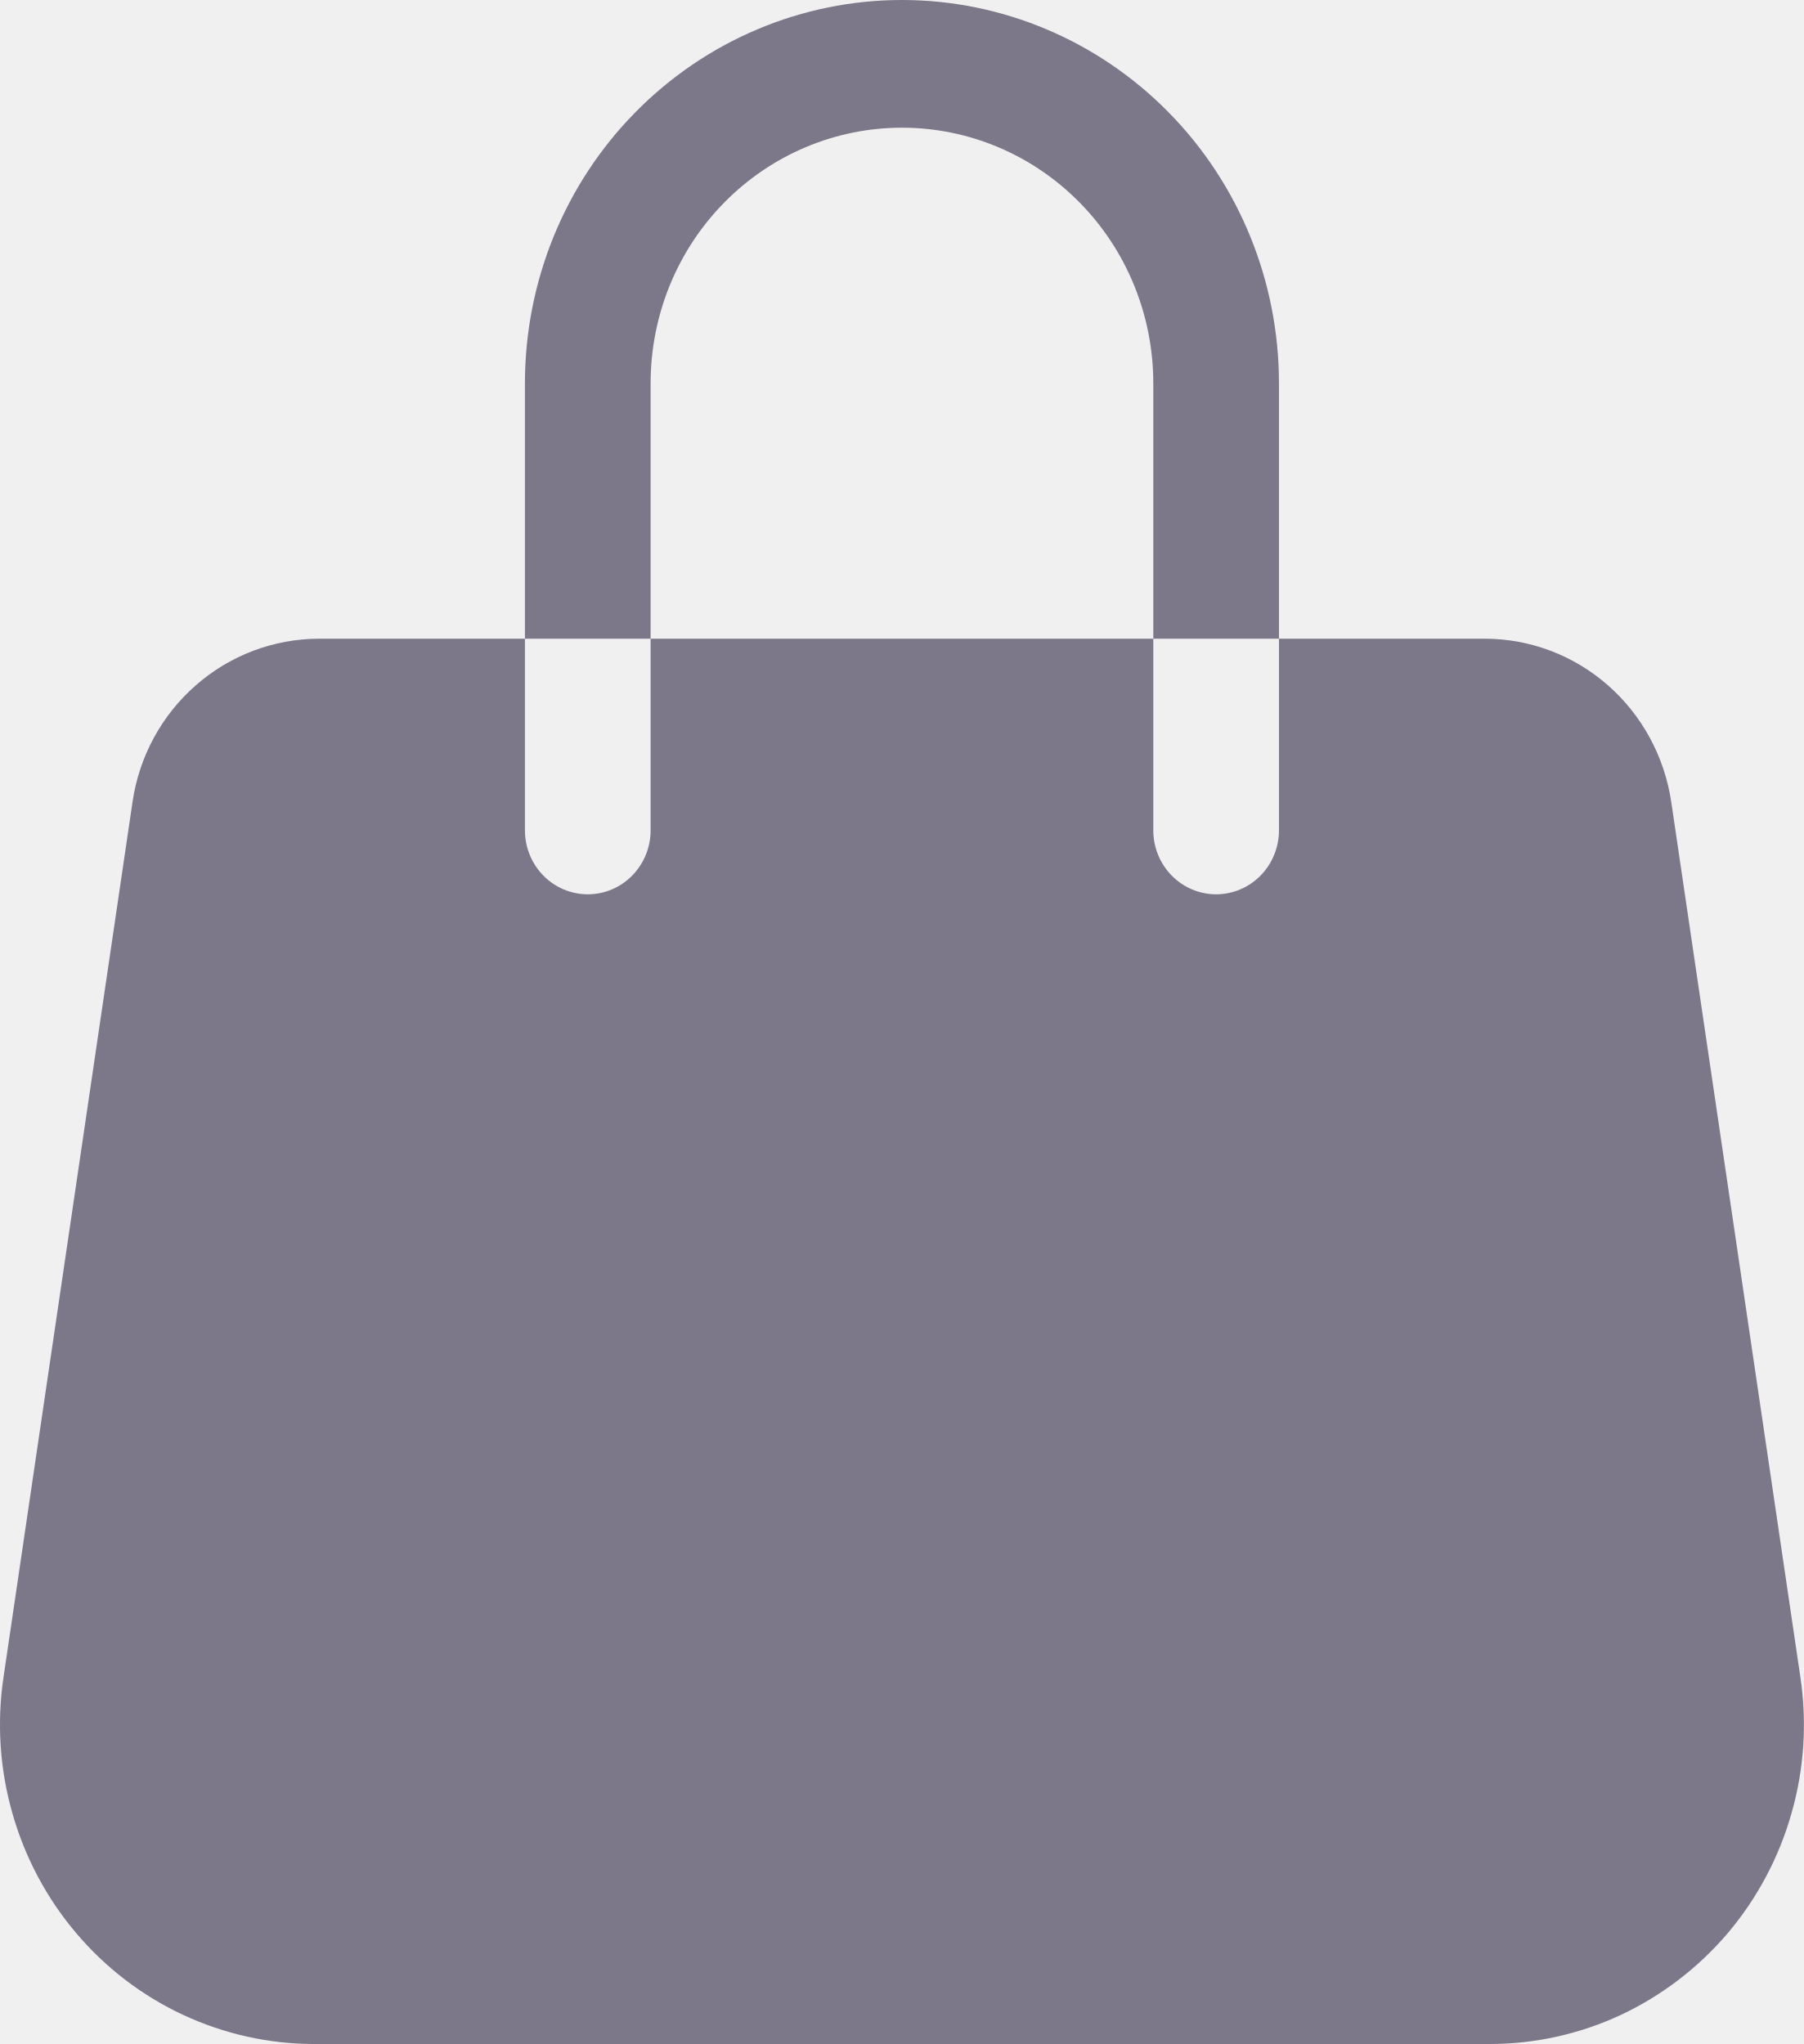
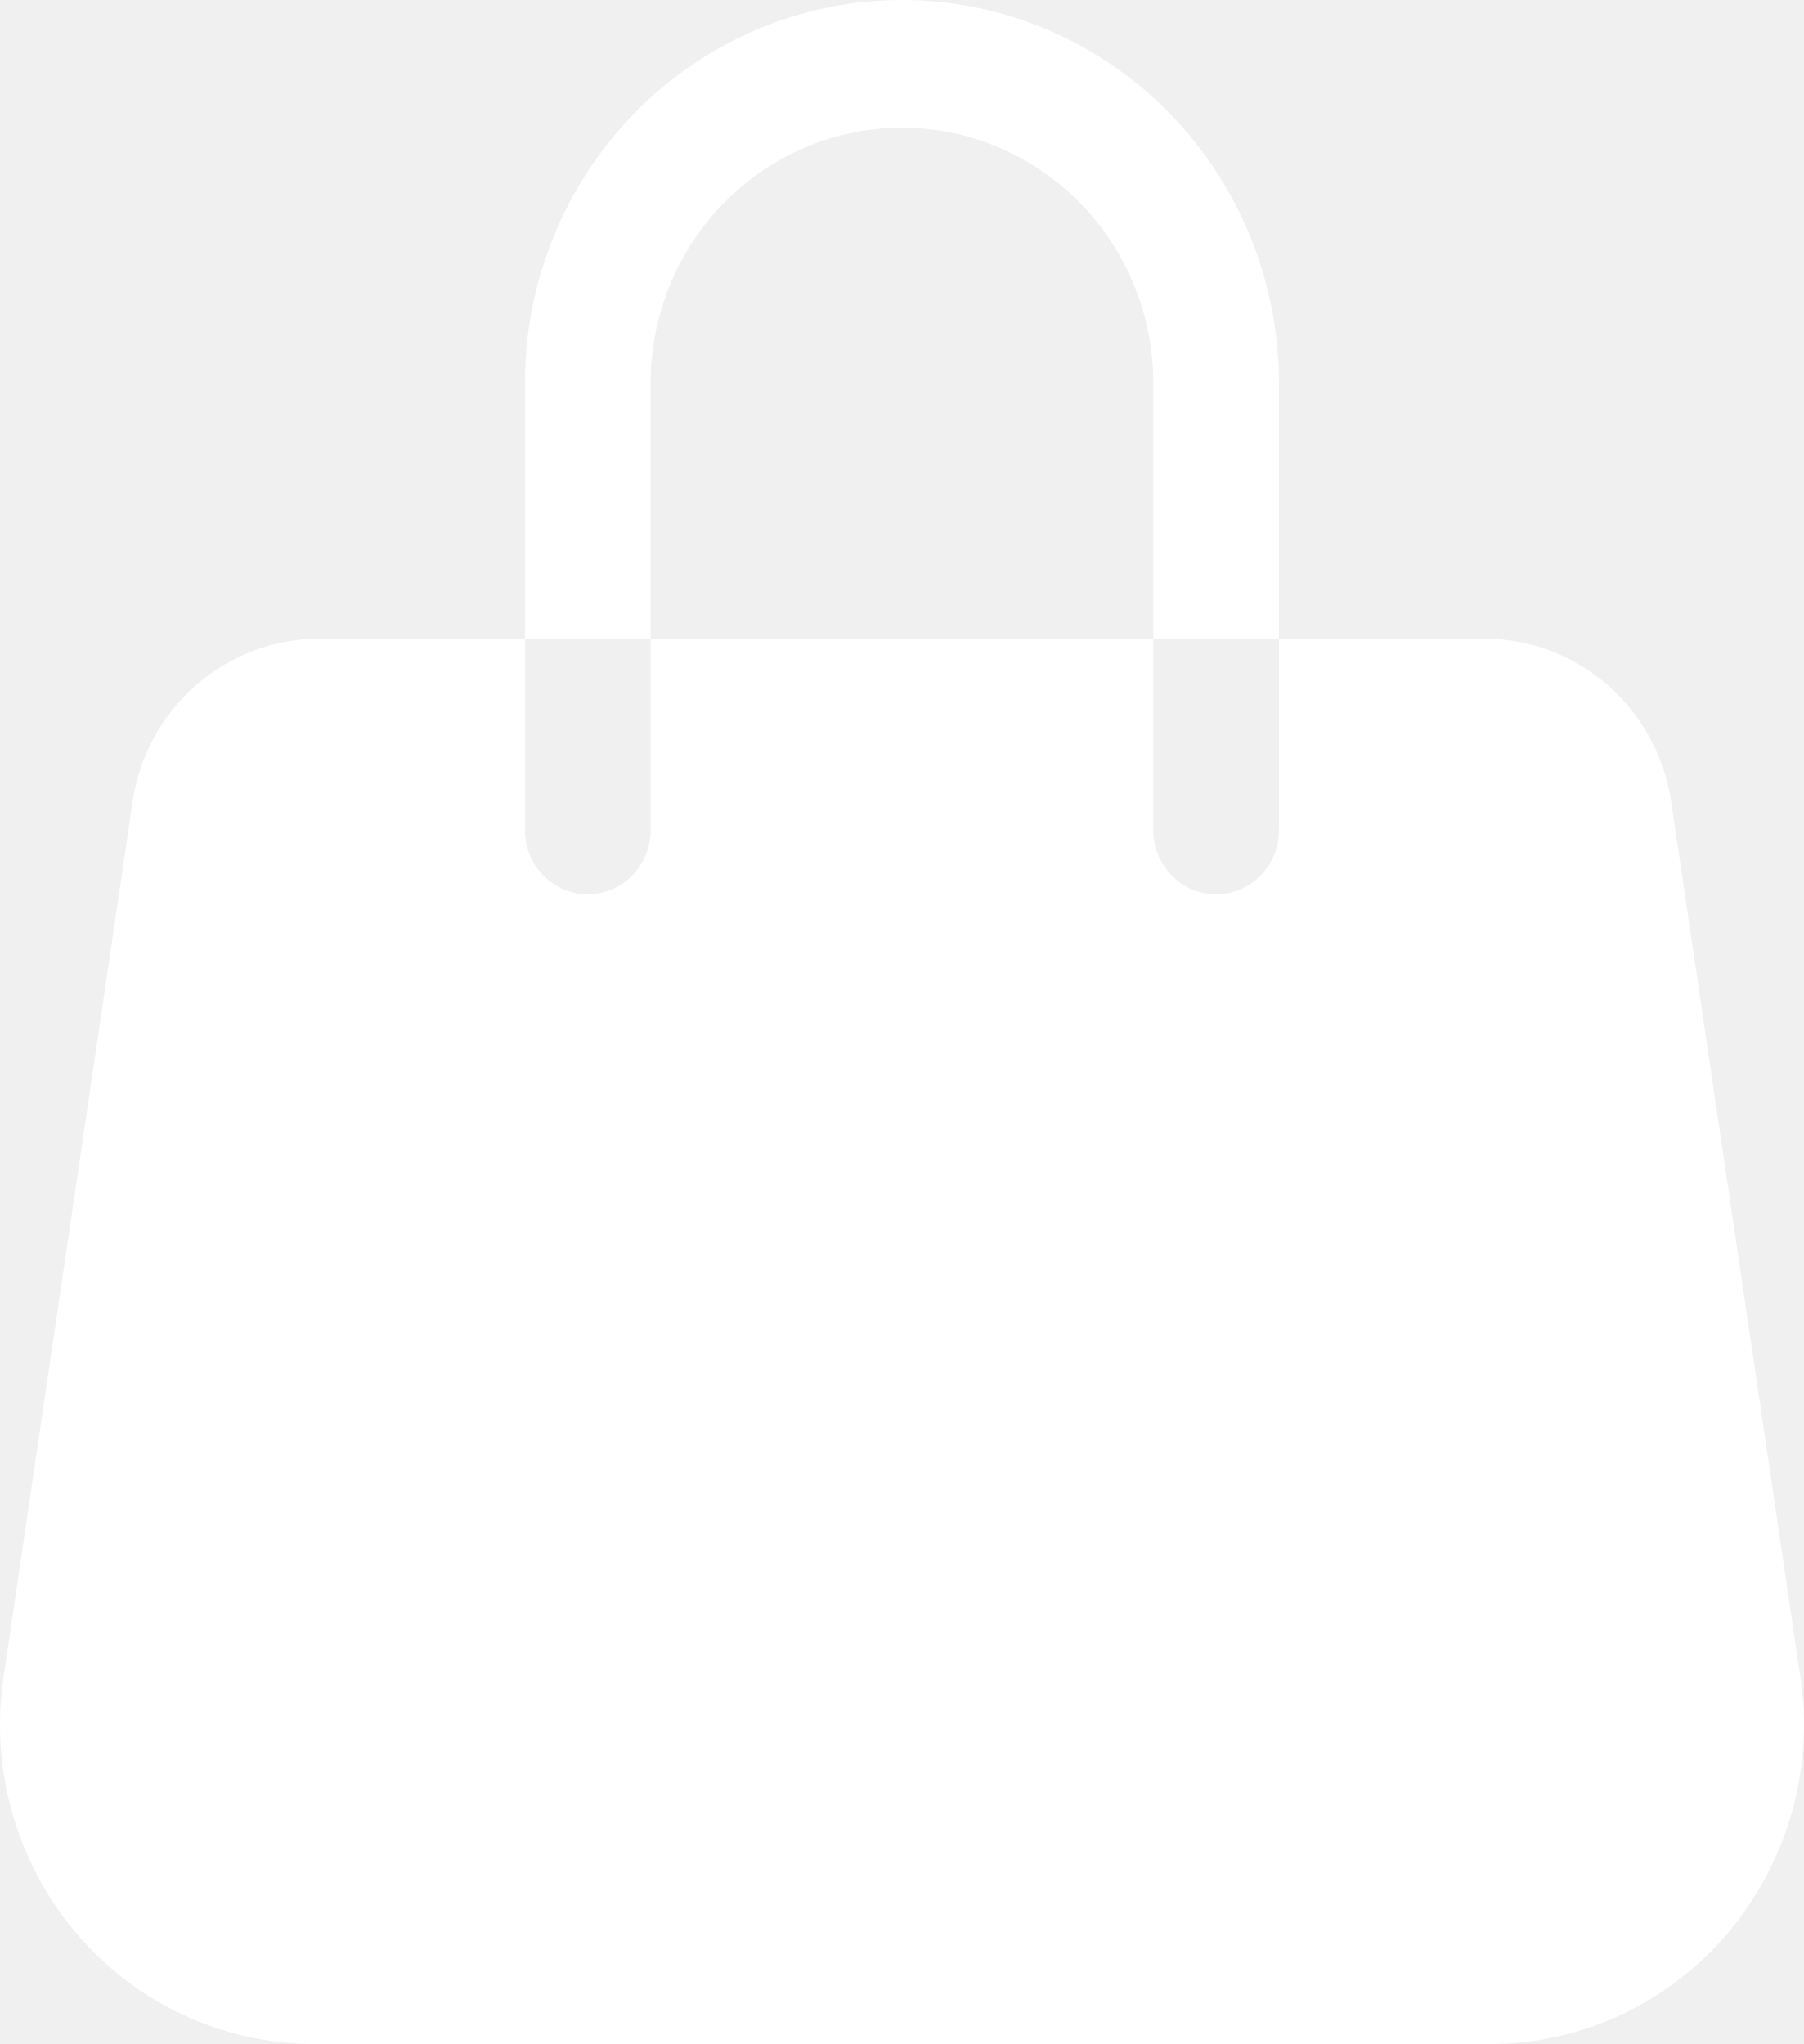
<svg xmlns="http://www.w3.org/2000/svg" width="15" height="17" viewBox="0 0 15 17" fill="none">
-   <path d="M7.5 1.062C6.946 1.062 6.414 1.286 6.022 1.685C5.63 2.083 5.41 2.624 5.41 3.188V5.312H4.365V3.188C4.365 2.342 4.695 1.531 5.283 0.934C5.871 0.336 6.669 0 7.5 0C8.331 0 9.129 0.336 9.717 0.934C10.305 1.531 10.635 2.342 10.635 3.188V5.312H9.59V3.188C9.59 2.624 9.37 2.083 8.978 1.685C8.586 1.286 8.054 1.062 7.5 1.062ZM4.365 5.312H2.652C2.276 5.313 1.913 5.45 1.629 5.699C1.344 5.948 1.157 6.292 1.102 6.67L0.029 13.951C-0.027 14.328 -0.002 14.714 0.103 15.081C0.207 15.448 0.388 15.788 0.633 16.077C0.878 16.367 1.182 16.599 1.523 16.758C1.865 16.917 2.236 17 2.611 17H12.387C12.763 17 13.134 16.918 13.476 16.759C13.817 16.599 14.121 16.367 14.367 16.078C14.612 15.788 14.793 15.448 14.897 15.081C15.002 14.714 15.027 14.329 14.971 13.951L13.897 6.67C13.841 6.293 13.654 5.948 13.37 5.699C13.086 5.45 12.724 5.313 12.348 5.312H10.635V6.906C10.635 7.047 10.58 7.182 10.482 7.282C10.384 7.382 10.251 7.438 10.112 7.438C9.974 7.438 9.841 7.382 9.743 7.282C9.645 7.182 9.59 7.047 9.59 6.906V5.312H5.41V6.906C5.41 7.047 5.355 7.182 5.257 7.282C5.159 7.382 5.026 7.438 4.888 7.438C4.749 7.438 4.616 7.382 4.518 7.282C4.42 7.182 4.365 7.047 4.365 6.906V5.312Z" fill="#7C788A" />
+   <path d="M7.5 1.062C6.946 1.062 6.414 1.286 6.022 1.685C5.63 2.083 5.41 2.624 5.41 3.188V5.312H4.365V3.188C4.365 2.342 4.695 1.531 5.283 0.934C5.871 0.336 6.669 0 7.5 0C8.331 0 9.129 0.336 9.717 0.934C10.305 1.531 10.635 2.342 10.635 3.188V5.312H9.59V3.188C9.59 2.624 9.37 2.083 8.978 1.685C8.586 1.286 8.054 1.062 7.5 1.062ZM4.365 5.312H2.652C2.276 5.313 1.913 5.45 1.629 5.699C1.344 5.948 1.157 6.292 1.102 6.67L0.029 13.951C-0.027 14.328 -0.002 14.714 0.103 15.081C0.207 15.448 0.388 15.788 0.633 16.077C0.878 16.367 1.182 16.599 1.523 16.758C1.865 16.917 2.236 17 2.611 17H12.387C12.763 17 13.134 16.918 13.476 16.759C13.817 16.599 14.121 16.367 14.367 16.078C14.612 15.788 14.793 15.448 14.897 15.081C15.002 14.714 15.027 14.329 14.971 13.951L13.897 6.67C13.841 6.293 13.654 5.948 13.37 5.699C13.086 5.45 12.724 5.313 12.348 5.312H10.635V6.906C10.635 7.047 10.58 7.182 10.482 7.282C10.384 7.382 10.251 7.438 10.112 7.438C9.974 7.438 9.841 7.382 9.743 7.282C9.645 7.182 9.59 7.047 9.59 6.906V5.312H5.41V6.906C5.41 7.047 5.355 7.182 5.257 7.282C5.159 7.382 5.026 7.438 4.888 7.438C4.749 7.438 4.616 7.382 4.518 7.282C4.42 7.182 4.365 7.047 4.365 6.906V5.312Z" fill="white" />
</svg>
